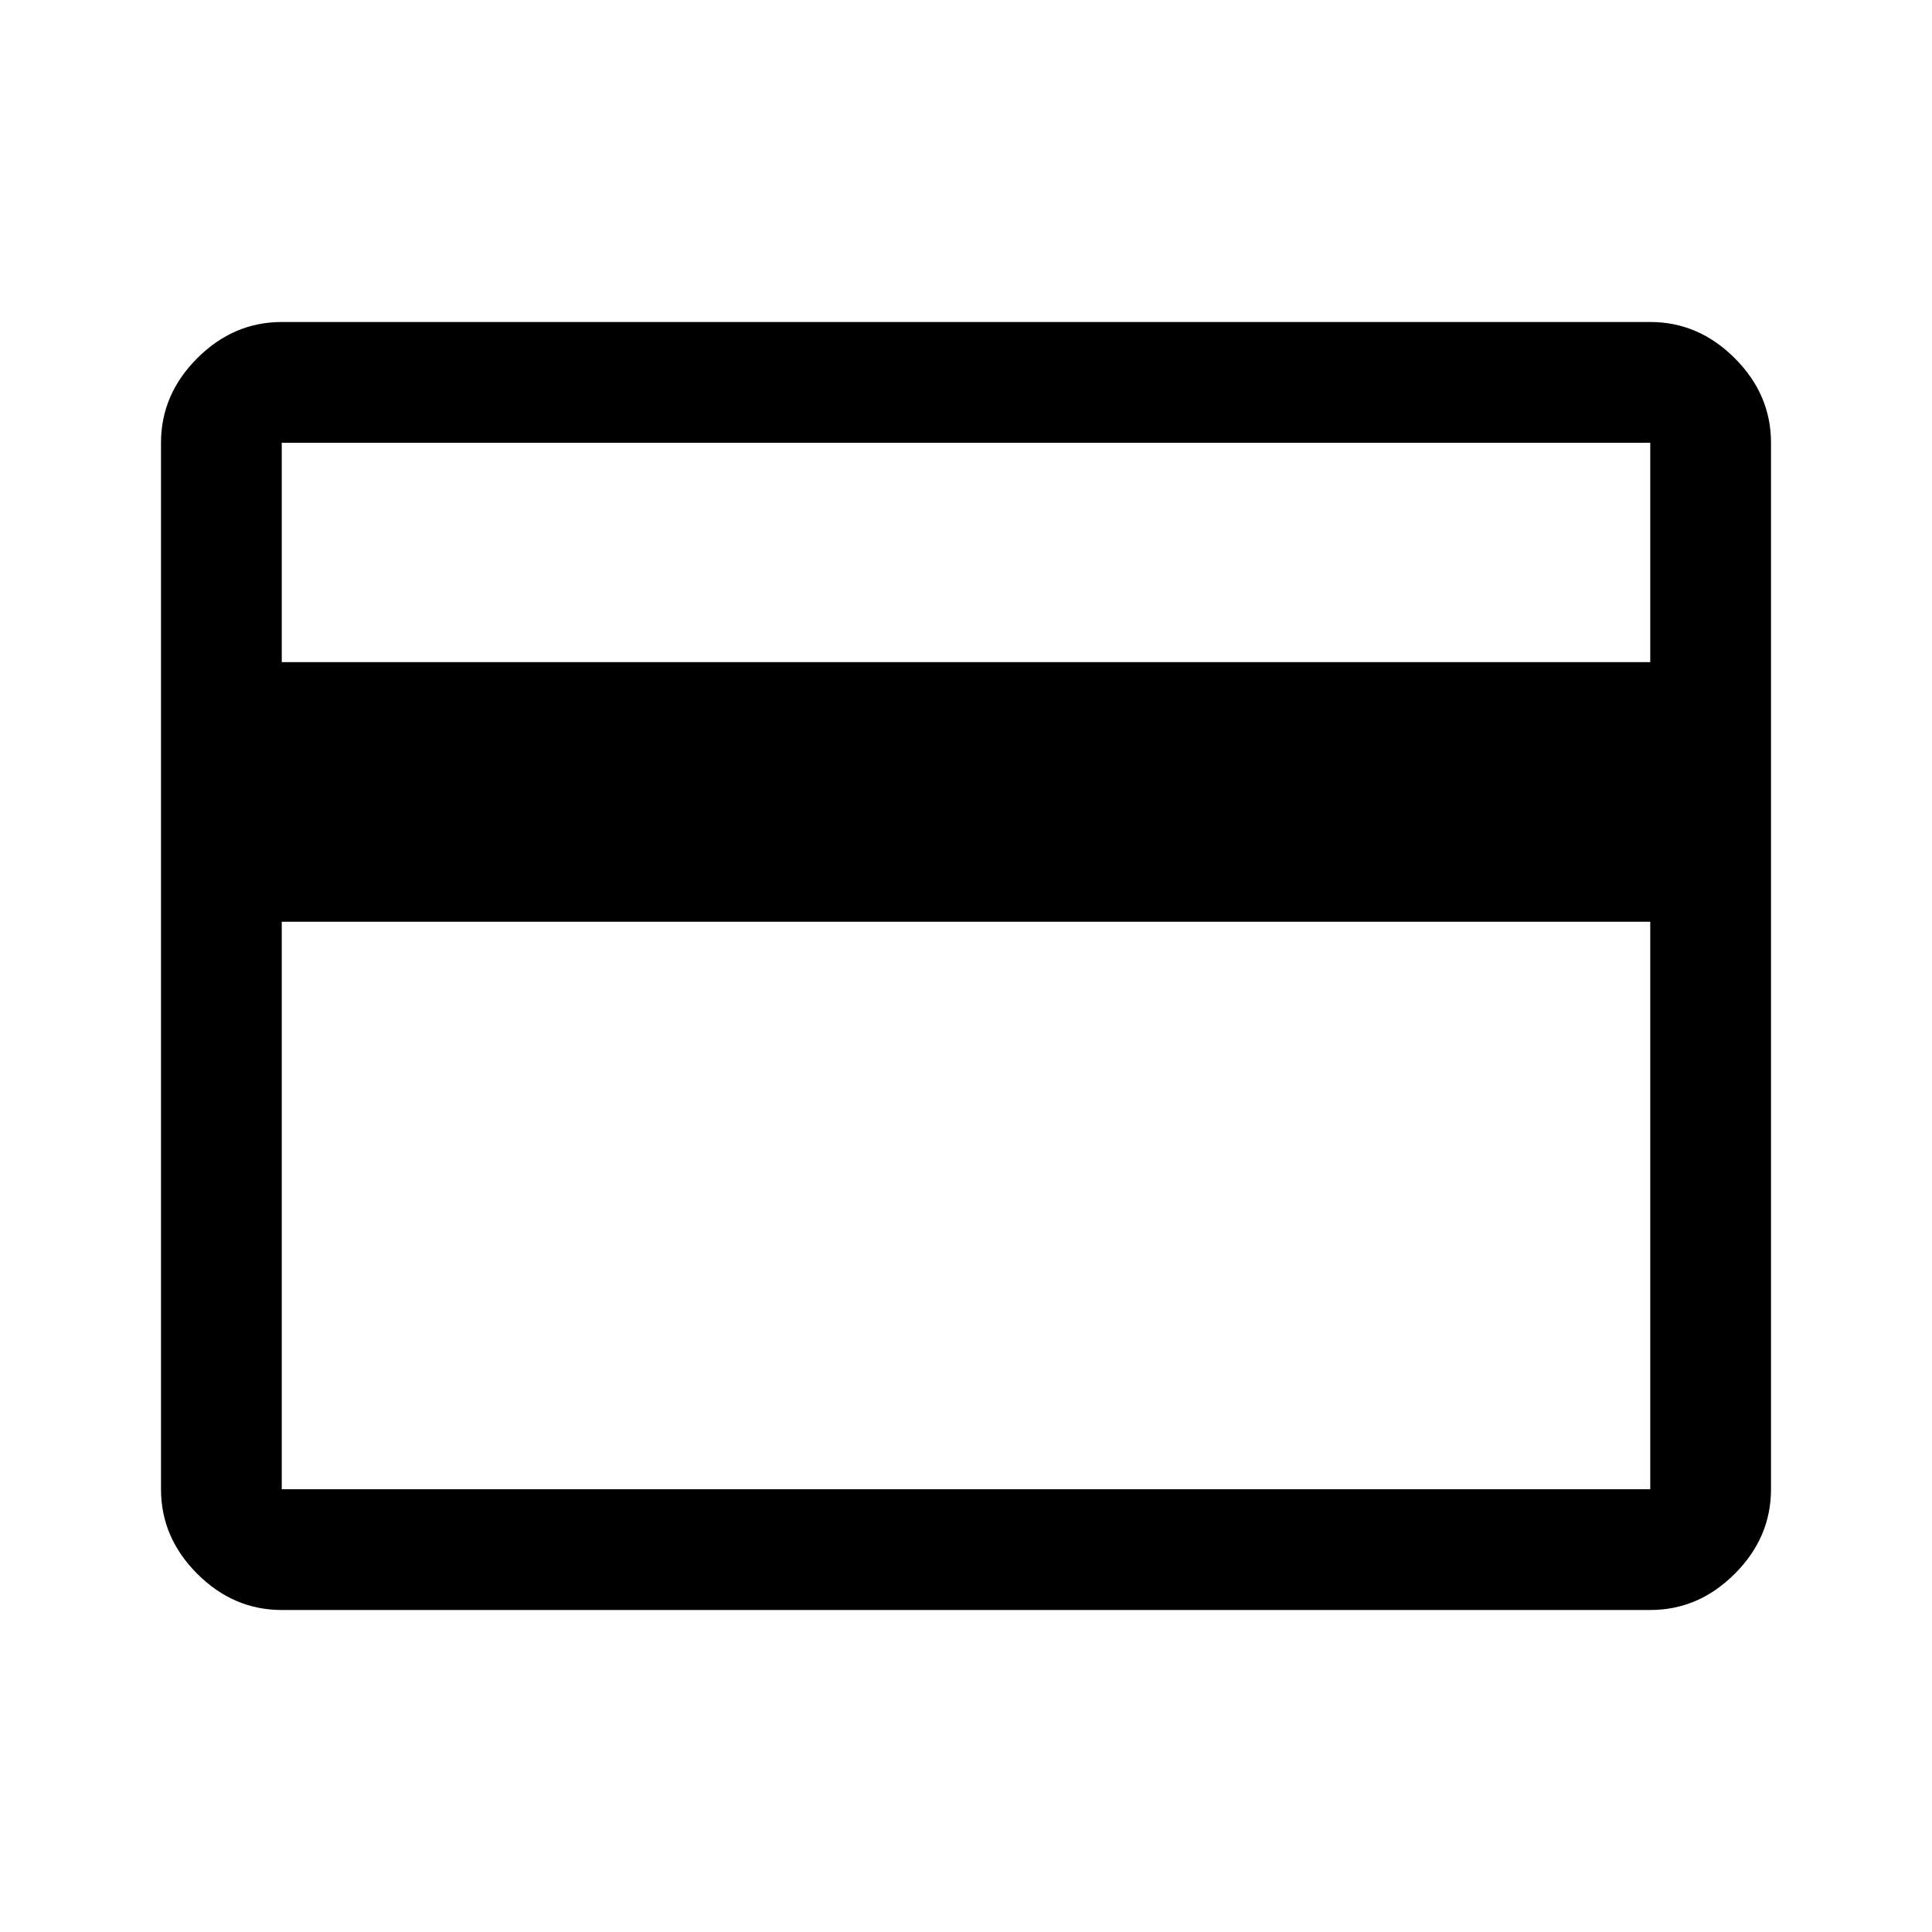
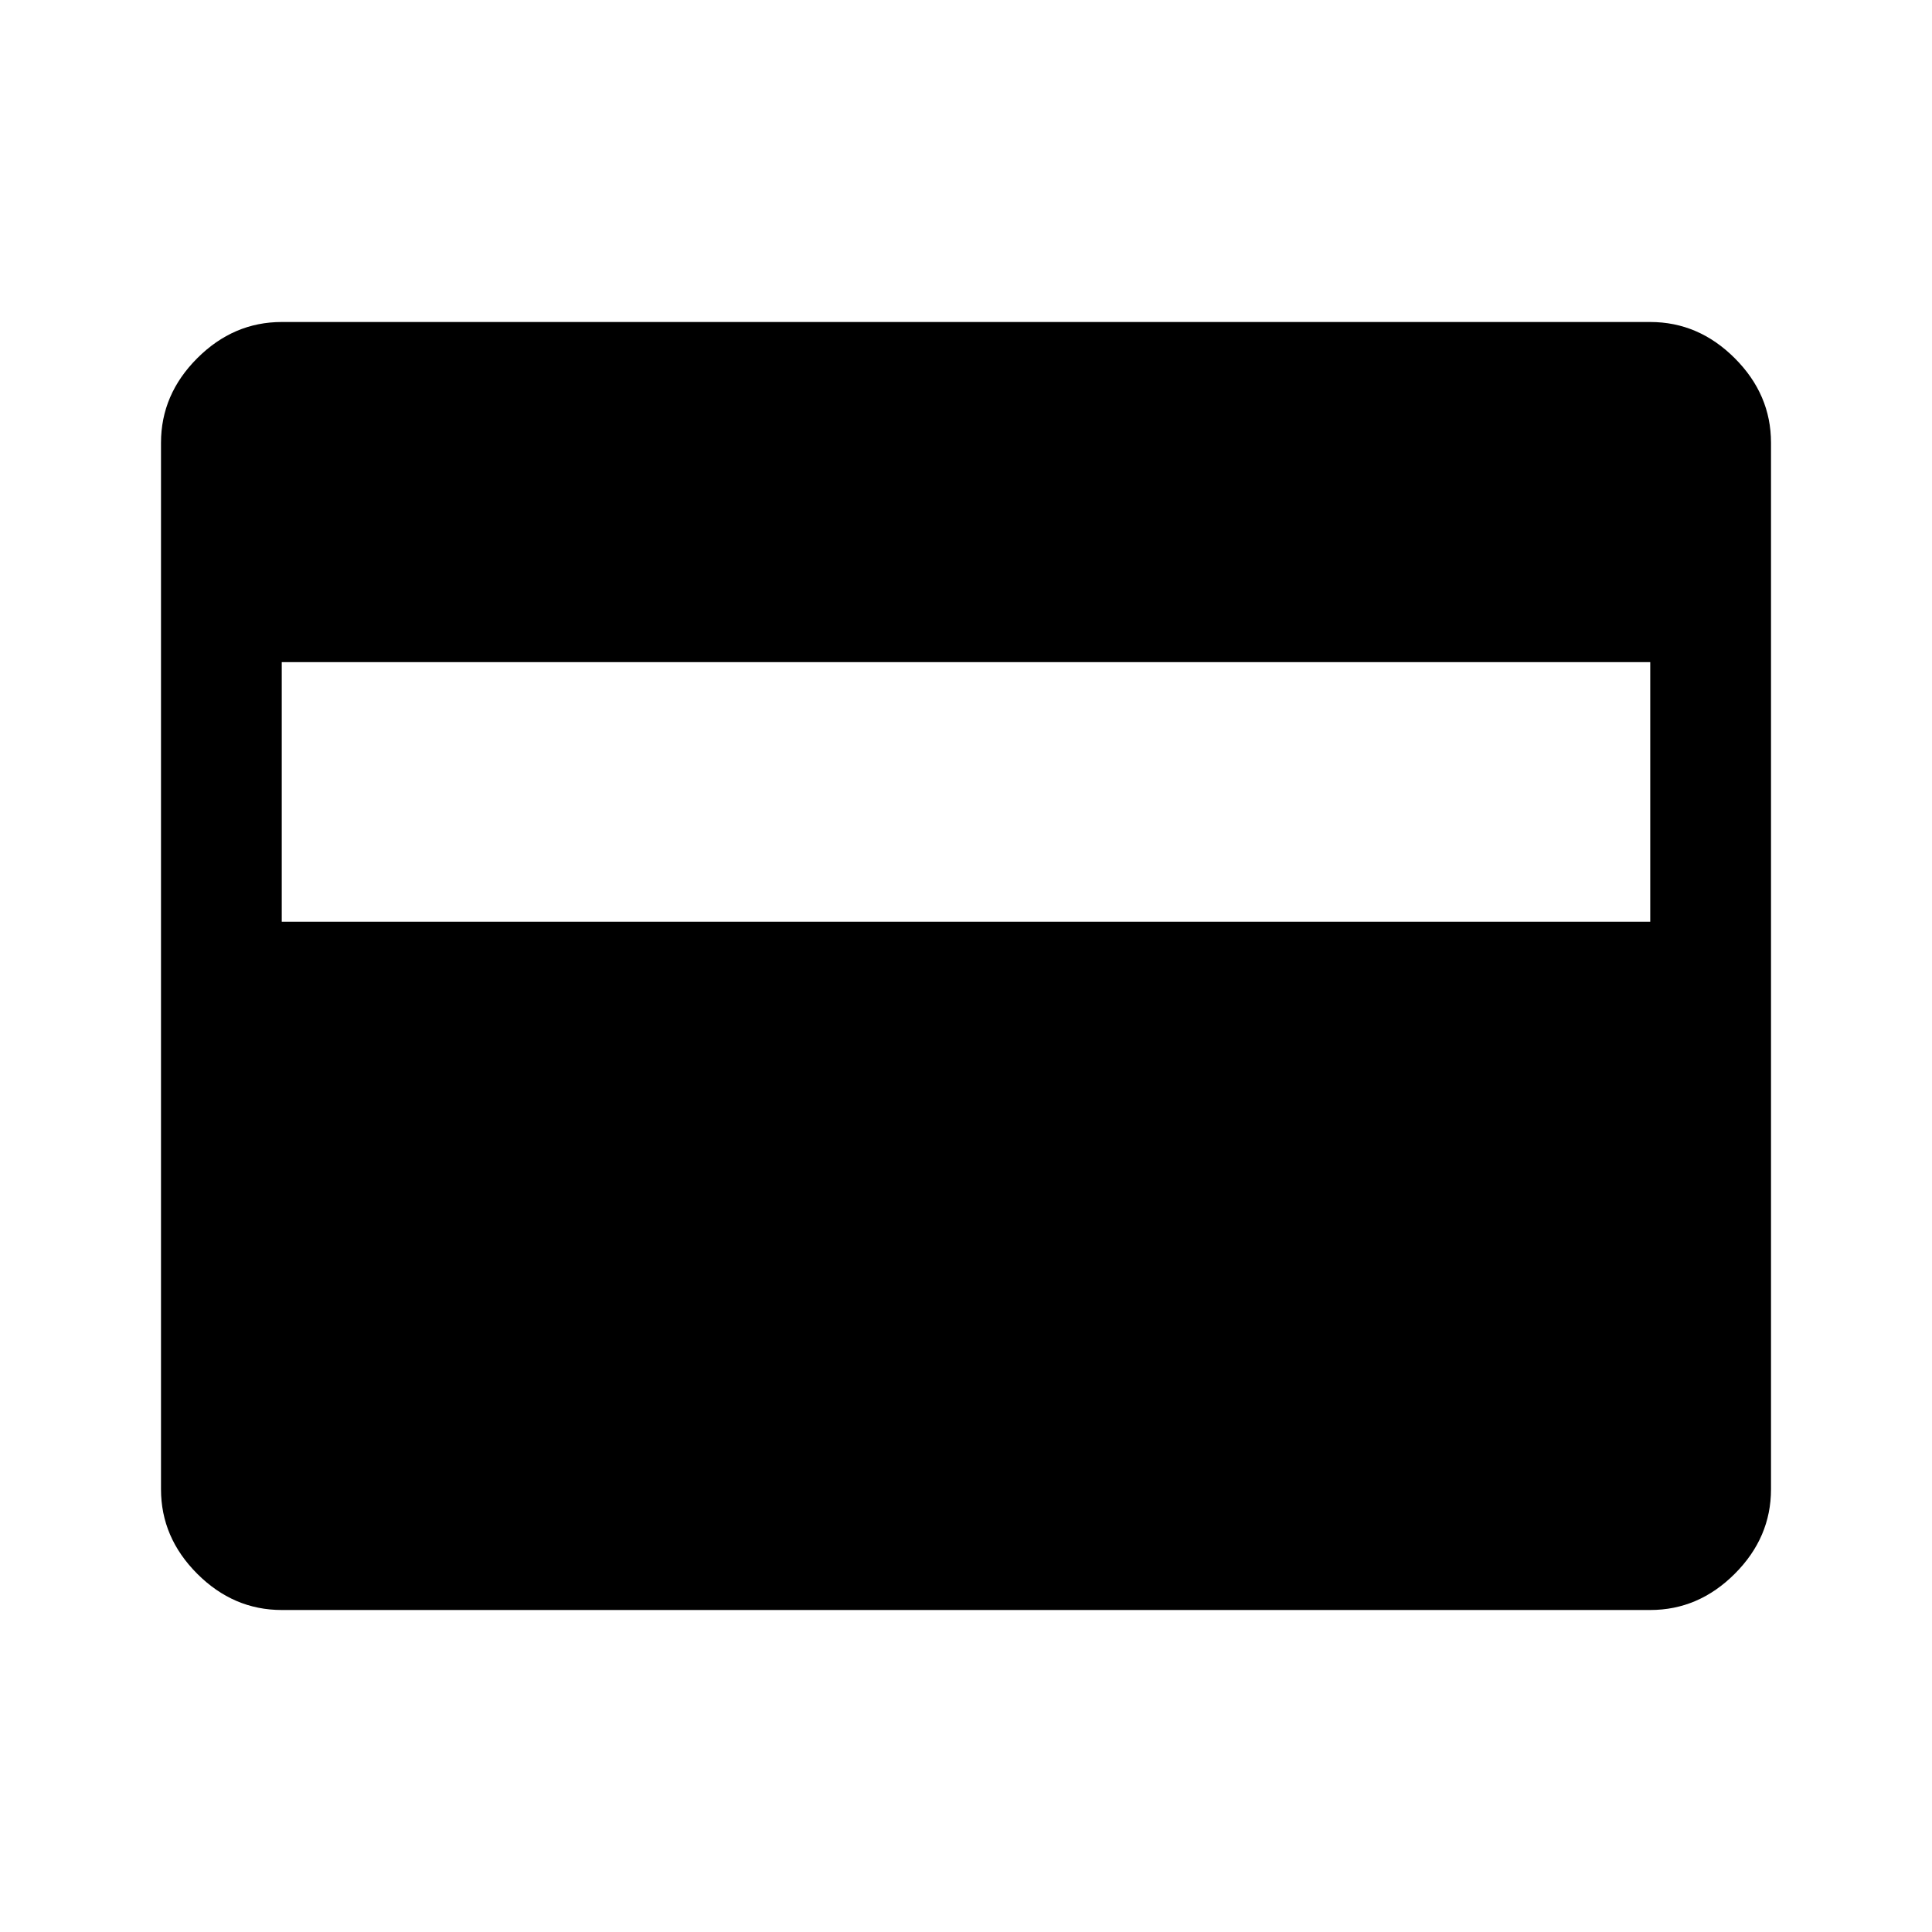
<svg xmlns="http://www.w3.org/2000/svg" height="48" viewBox="0 96 960 960" width="48">
-   <path d="M880 316v520q0 24-18 42t-42 18H140q-24 0-42-18t-18-42V316q0-24 18-42t42-18h680q24 0 42 18t18 42ZM140 425h680V316H140v109Zm0 129v282h680V554H140Zm0 282V316v520Z" />
+   <path d="M140 896q-24 0-42-18t-18-42V316q0-24 18-42t42-18h680q24 0 42 18t18 42v520q0 24-18 42t-42 18H140Zm0-342h680V425H140v129Z" />
</svg>
